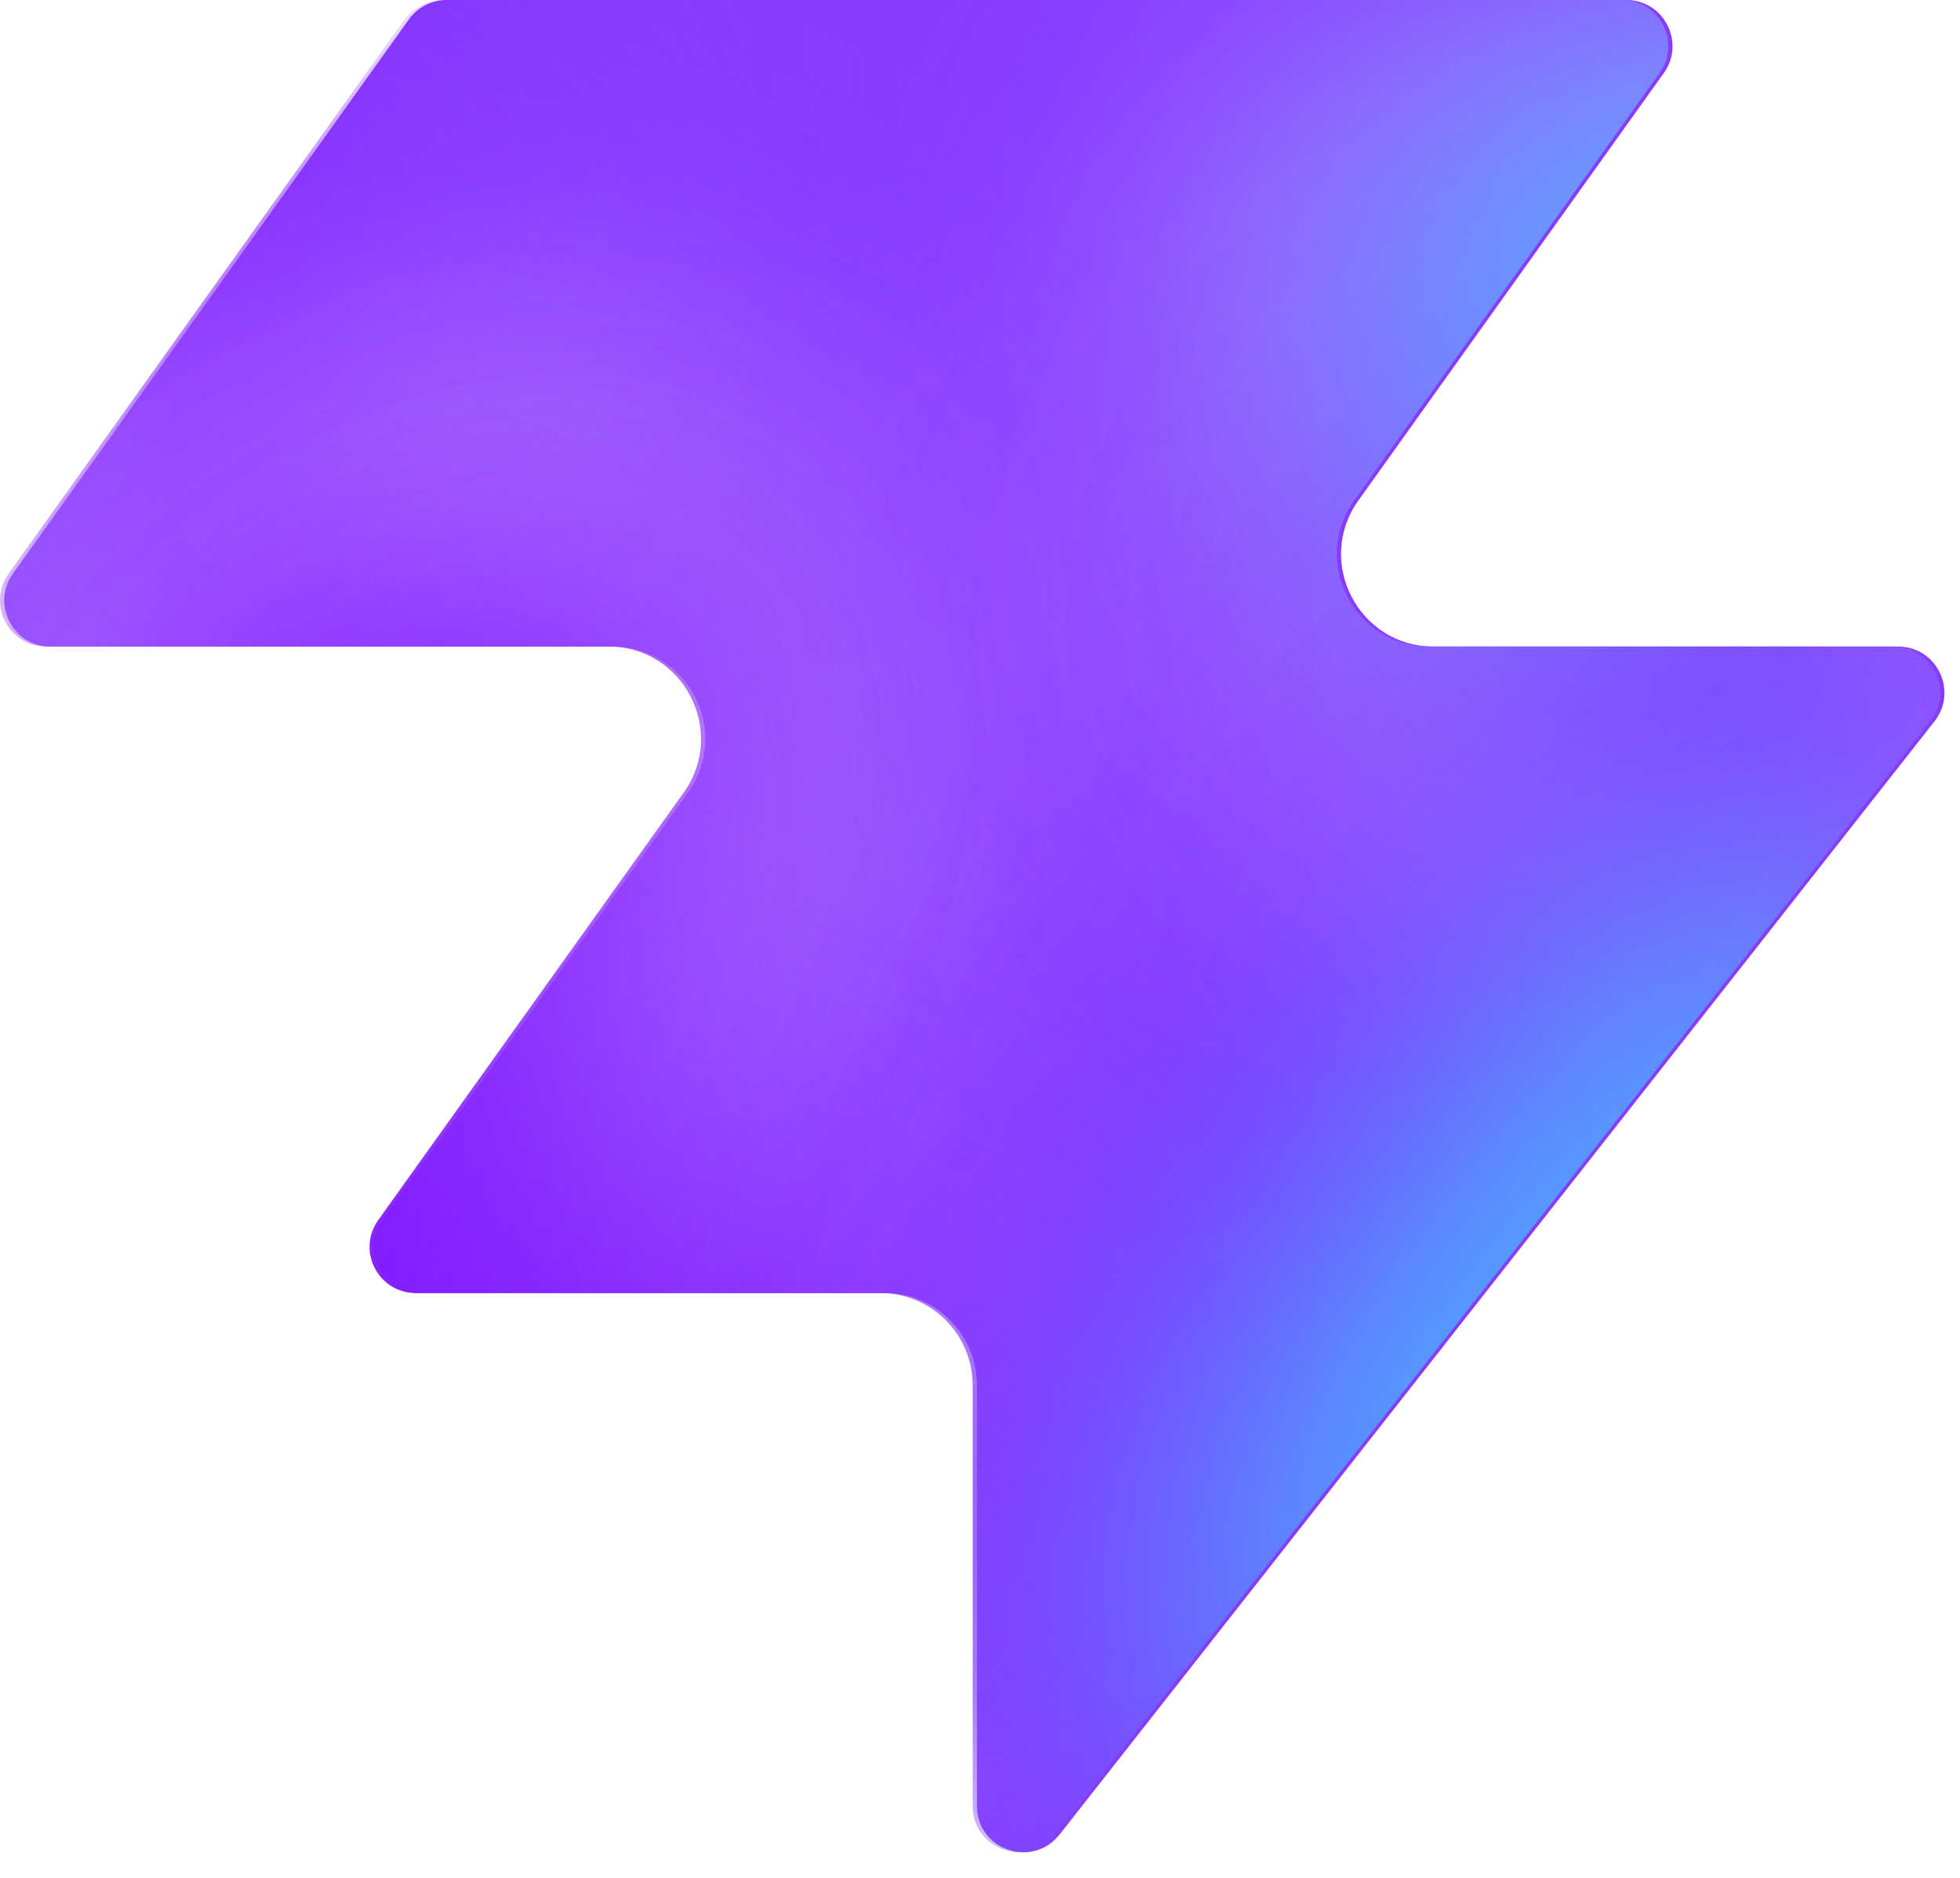
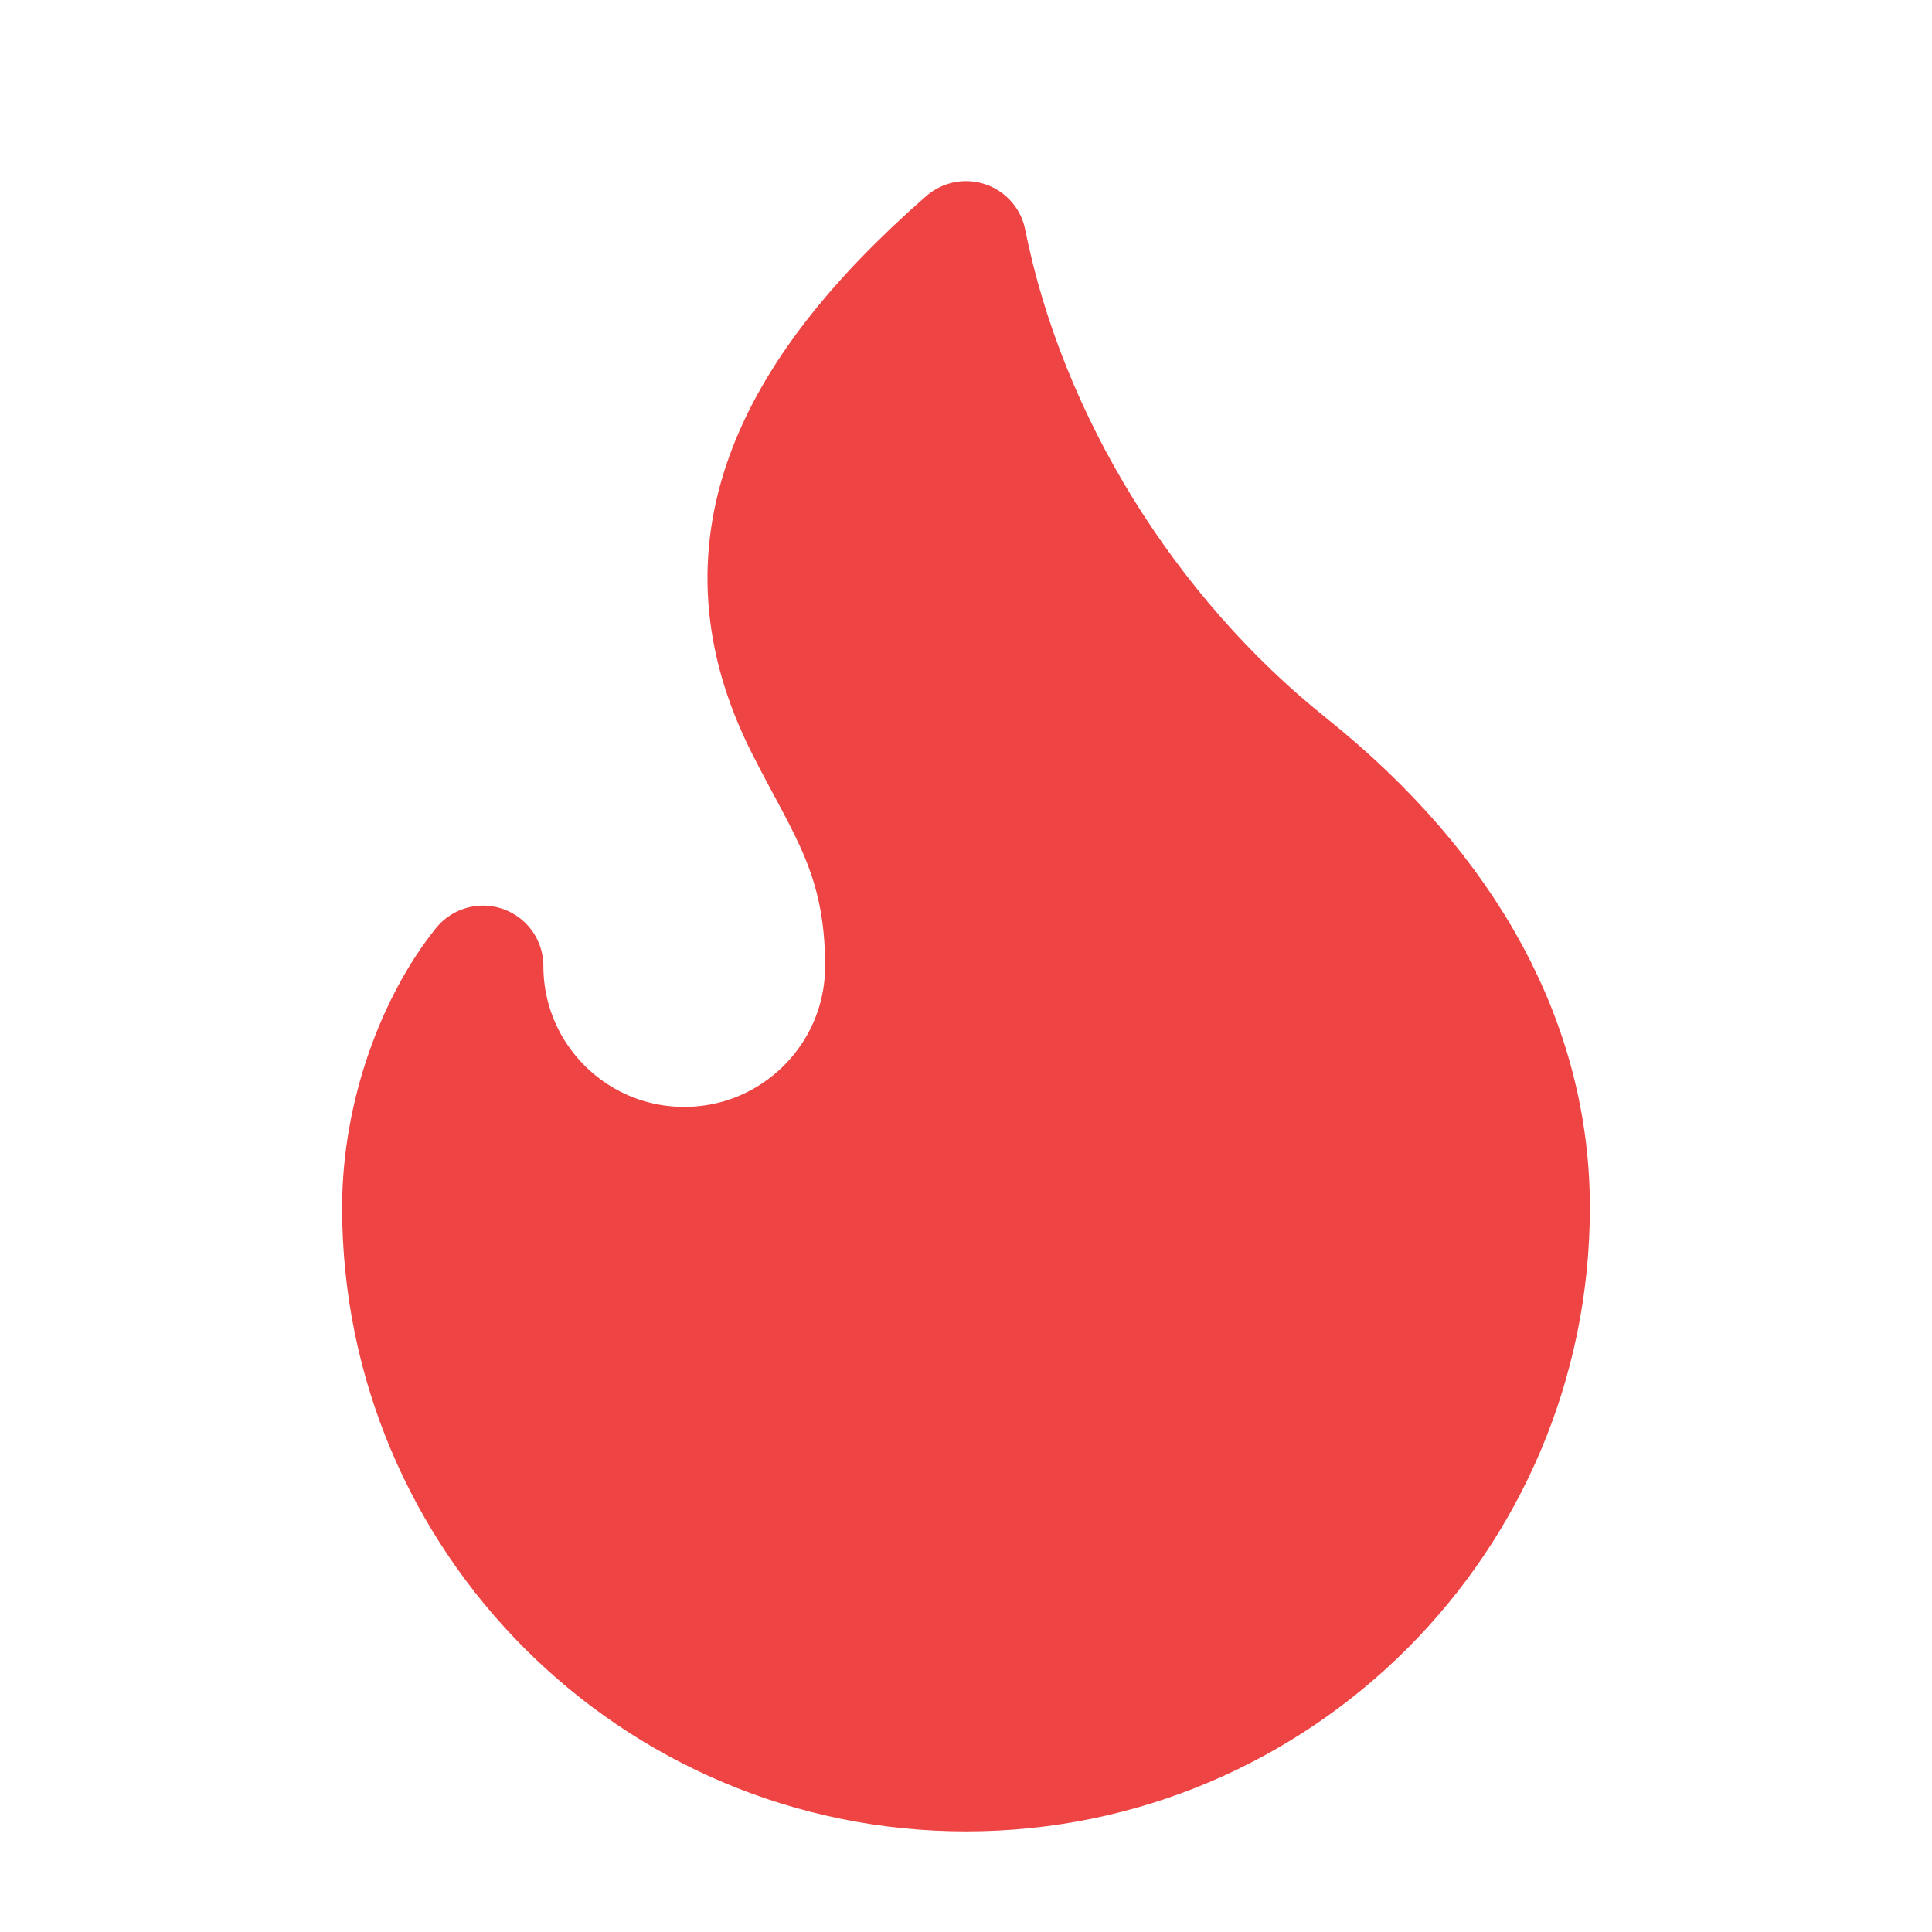
- <svg xmlns="http://www.w3.org/2000/svg" width="48" height="46" fill="none" viewBox="0 0 48 46">
-   <path fill="#863bff" d="M25.946 44.938c-.664.845-2.021.375-2.021-.698V33.937a2.26 2.26 0 0 0-2.262-2.262H10.287c-.92 0-1.456-1.04-.92-1.788l7.48-10.471c1.07-1.497 0-3.578-1.842-3.578H1.237c-.92 0-1.456-1.04-.92-1.788L10.013.474c.214-.297.556-.474.92-.474h28.894c.92 0 1.456 1.04.92 1.788l-7.48 10.471c-1.07 1.498 0 3.579 1.842 3.579h11.377c.943 0 1.473 1.088.89 1.83L25.947 44.94z" style="fill:#863bff;fill:color(display-p3 .525 .23 1);fill-opacity:1" />
-   <mask id="a" width="48" height="46" x="0" y="0" maskUnits="userSpaceOnUse" style="mask-type:alpha">
-     <path fill="#000" d="M25.842 44.938c-.664.844-2.021.375-2.021-.698V33.937a2.26 2.26 0 0 0-2.262-2.262H10.183c-.92 0-1.456-1.04-.92-1.788l7.48-10.471c1.07-1.498 0-3.579-1.842-3.579H1.133c-.92 0-1.456-1.04-.92-1.787L9.91.473c.214-.297.556-.474.92-.474h28.894c.92 0 1.456 1.04.92 1.788l-7.48 10.471c-1.07 1.498 0 3.578 1.842 3.578h11.377c.943 0 1.473 1.088.89 1.832L25.843 44.94z" style="fill:#000;fill-opacity:1" />
-   </mask>
-   <g mask="url(#a)">
-     <g filter="url(#b)">
-       <ellipse cx="5.508" cy="14.704" fill="#ede6ff" rx="5.508" ry="14.704" style="fill:#ede6ff;fill:color(display-p3 .927 .903 1);fill-opacity:1" transform="matrix(.00324 1 1 -.00324 -4.47 31.516)" />
-     </g>
-     <g filter="url(#c)">
-       <ellipse cx="10.399" cy="29.851" fill="#ede6ff" rx="10.399" ry="29.851" style="fill:#ede6ff;fill:color(display-p3 .927 .903 1);fill-opacity:1" transform="matrix(.00324 1 1 -.00324 -39.328 7.883)" />
-     </g>
-     <g filter="url(#d)">
-       <ellipse cx="5.508" cy="30.487" fill="#7e14ff" rx="5.508" ry="30.487" style="fill:#7e14ff;fill:color(display-p3 .492 .077 1);fill-opacity:1" transform="rotate(89.814 -25.913 -14.639)scale(1 -1)" />
-     </g>
-     <g filter="url(#e)">
-       <ellipse cx="5.508" cy="30.599" fill="#7e14ff" rx="5.508" ry="30.599" style="fill:#7e14ff;fill:color(display-p3 .492 .077 1);fill-opacity:1" transform="rotate(89.814 -32.644 -3.334)scale(1 -1)" />
-     </g>
-     <g filter="url(#f)">
-       <ellipse cx="5.508" cy="30.599" fill="#7e14ff" rx="5.508" ry="30.599" style="fill:#7e14ff;fill:color(display-p3 .492 .077 1);fill-opacity:1" transform="matrix(.00324 1 1 -.00324 -34.34 30.47)" />
-     </g>
-     <g filter="url(#g)">
-       <ellipse cx="14.072" cy="22.078" fill="#ede6ff" rx="14.072" ry="22.078" style="fill:#ede6ff;fill:color(display-p3 .927 .903 1);fill-opacity:1" transform="rotate(93.35 24.506 48.493)scale(-1 1)" />
-     </g>
-     <g filter="url(#h)">
-       <ellipse cx="3.47" cy="21.501" fill="#7e14ff" rx="3.47" ry="21.501" style="fill:#7e14ff;fill:color(display-p3 .492 .077 1);fill-opacity:1" transform="rotate(89.009 28.708 47.59)scale(-1 1)" />
-     </g>
-     <g filter="url(#i)">
-       <ellipse cx="3.47" cy="21.501" fill="#7e14ff" rx="3.47" ry="21.501" style="fill:#7e14ff;fill:color(display-p3 .492 .077 1);fill-opacity:1" transform="rotate(89.009 28.708 47.59)scale(-1 1)" />
-     </g>
-     <g filter="url(#j)">
-       <ellipse cx=".387" cy="8.972" fill="#7e14ff" rx="4.407" ry="29.108" style="fill:#7e14ff;fill:color(display-p3 .492 .077 1);fill-opacity:1" transform="rotate(39.51 .387 8.972)" />
-     </g>
-     <g filter="url(#k)">
-       <ellipse cx="47.523" cy="-6.092" fill="#7e14ff" rx="4.407" ry="29.108" style="fill:#7e14ff;fill:color(display-p3 .492 .077 1);fill-opacity:1" transform="rotate(37.892 47.523 -6.092)" />
-     </g>
-     <g filter="url(#l)">
-       <ellipse cx="41.412" cy="6.333" fill="#47bfff" rx="5.971" ry="9.665" style="fill:#47bfff;fill:color(display-p3 .28 .748 1);fill-opacity:1" transform="rotate(37.892 41.412 6.333)" />
-     </g>
-     <g filter="url(#m)">
-       <ellipse cx="-1.879" cy="38.332" fill="#7e14ff" rx="4.407" ry="29.108" style="fill:#7e14ff;fill:color(display-p3 .492 .077 1);fill-opacity:1" transform="rotate(37.892 -1.88 38.332)" />
-     </g>
-     <g filter="url(#n)">
-       <ellipse cx="-1.879" cy="38.332" fill="#7e14ff" rx="4.407" ry="29.108" style="fill:#7e14ff;fill:color(display-p3 .492 .077 1);fill-opacity:1" transform="rotate(37.892 -1.88 38.332)" />
-     </g>
-     <g filter="url(#o)">
-       <ellipse cx="35.651" cy="29.907" fill="#7e14ff" rx="4.407" ry="29.108" style="fill:#7e14ff;fill:color(display-p3 .492 .077 1);fill-opacity:1" transform="rotate(37.892 35.651 29.907)" />
-     </g>
-     <g filter="url(#p)">
-       <ellipse cx="38.418" cy="32.4" fill="#47bfff" rx="5.971" ry="15.297" style="fill:#47bfff;fill:color(display-p3 .28 .748 1);fill-opacity:1" transform="rotate(37.892 38.418 32.4)" />
-     </g>
-   </g>
-   <defs>
-     <filter id="b" width="60.045" height="41.654" x="-19.77" y="16.149" color-interpolation-filters="sRGB" filterUnits="userSpaceOnUse">
-       <feFlood flood-opacity="0" result="BackgroundImageFix" />
-       <feBlend in="SourceGraphic" in2="BackgroundImageFix" result="shape" />
-       <feGaussianBlur result="effect1_foregroundBlur_2002_17158" stdDeviation="7.659" />
-     </filter>
-     <filter id="c" width="90.34" height="51.437" x="-54.613" y="-7.533" color-interpolation-filters="sRGB" filterUnits="userSpaceOnUse">
-       <feFlood flood-opacity="0" result="BackgroundImageFix" />
-       <feBlend in="SourceGraphic" in2="BackgroundImageFix" result="shape" />
-       <feGaussianBlur result="effect1_foregroundBlur_2002_17158" stdDeviation="7.659" />
-     </filter>
-     <filter id="d" width="79.355" height="29.4" x="-49.64" y="2.03" color-interpolation-filters="sRGB" filterUnits="userSpaceOnUse">
-       <feFlood flood-opacity="0" result="BackgroundImageFix" />
-       <feBlend in="SourceGraphic" in2="BackgroundImageFix" result="shape" />
-       <feGaussianBlur result="effect1_foregroundBlur_2002_17158" stdDeviation="4.596" />
-     </filter>
-     <filter id="e" width="79.579" height="29.4" x="-45.045" y="20.029" color-interpolation-filters="sRGB" filterUnits="userSpaceOnUse">
-       <feFlood flood-opacity="0" result="BackgroundImageFix" />
-       <feBlend in="SourceGraphic" in2="BackgroundImageFix" result="shape" />
-       <feGaussianBlur result="effect1_foregroundBlur_2002_17158" stdDeviation="4.596" />
-     </filter>
-     <filter id="f" width="79.579" height="29.4" x="-43.513" y="21.178" color-interpolation-filters="sRGB" filterUnits="userSpaceOnUse">
-       <feFlood flood-opacity="0" result="BackgroundImageFix" />
-       <feBlend in="SourceGraphic" in2="BackgroundImageFix" result="shape" />
-       <feGaussianBlur result="effect1_foregroundBlur_2002_17158" stdDeviation="4.596" />
-     </filter>
-     <filter id="g" width="74.749" height="58.852" x="15.756" y="-17.901" color-interpolation-filters="sRGB" filterUnits="userSpaceOnUse">
-       <feFlood flood-opacity="0" result="BackgroundImageFix" />
-       <feBlend in="SourceGraphic" in2="BackgroundImageFix" result="shape" />
-       <feGaussianBlur result="effect1_foregroundBlur_2002_17158" stdDeviation="7.659" />
-     </filter>
-     <filter id="h" width="61.377" height="25.362" x="23.548" y="2.284" color-interpolation-filters="sRGB" filterUnits="userSpaceOnUse">
-       <feFlood flood-opacity="0" result="BackgroundImageFix" />
-       <feBlend in="SourceGraphic" in2="BackgroundImageFix" result="shape" />
-       <feGaussianBlur result="effect1_foregroundBlur_2002_17158" stdDeviation="4.596" />
-     </filter>
-     <filter id="i" width="61.377" height="25.362" x="23.548" y="2.284" color-interpolation-filters="sRGB" filterUnits="userSpaceOnUse">
-       <feFlood flood-opacity="0" result="BackgroundImageFix" />
-       <feBlend in="SourceGraphic" in2="BackgroundImageFix" result="shape" />
-       <feGaussianBlur result="effect1_foregroundBlur_2002_17158" stdDeviation="4.596" />
-     </filter>
-     <filter id="j" width="56.045" height="63.649" x="-27.636" y="-22.853" color-interpolation-filters="sRGB" filterUnits="userSpaceOnUse">
-       <feFlood flood-opacity="0" result="BackgroundImageFix" />
-       <feBlend in="SourceGraphic" in2="BackgroundImageFix" result="shape" />
-       <feGaussianBlur result="effect1_foregroundBlur_2002_17158" stdDeviation="4.596" />
-     </filter>
-     <filter id="k" width="54.814" height="64.646" x="20.116" y="-38.415" color-interpolation-filters="sRGB" filterUnits="userSpaceOnUse">
-       <feFlood flood-opacity="0" result="BackgroundImageFix" />
-       <feBlend in="SourceGraphic" in2="BackgroundImageFix" result="shape" />
-       <feGaussianBlur result="effect1_foregroundBlur_2002_17158" stdDeviation="4.596" />
-     </filter>
-     <filter id="l" width="33.541" height="35.313" x="24.641" y="-11.323" color-interpolation-filters="sRGB" filterUnits="userSpaceOnUse">
-       <feFlood flood-opacity="0" result="BackgroundImageFix" />
-       <feBlend in="SourceGraphic" in2="BackgroundImageFix" result="shape" />
-       <feGaussianBlur result="effect1_foregroundBlur_2002_17158" stdDeviation="4.596" />
-     </filter>
-     <filter id="m" width="54.814" height="64.646" x="-29.286" y="6.009" color-interpolation-filters="sRGB" filterUnits="userSpaceOnUse">
-       <feFlood flood-opacity="0" result="BackgroundImageFix" />
-       <feBlend in="SourceGraphic" in2="BackgroundImageFix" result="shape" />
-       <feGaussianBlur result="effect1_foregroundBlur_2002_17158" stdDeviation="4.596" />
-     </filter>
-     <filter id="n" width="54.814" height="64.646" x="-29.286" y="6.009" color-interpolation-filters="sRGB" filterUnits="userSpaceOnUse">
-       <feFlood flood-opacity="0" result="BackgroundImageFix" />
-       <feBlend in="SourceGraphic" in2="BackgroundImageFix" result="shape" />
-       <feGaussianBlur result="effect1_foregroundBlur_2002_17158" stdDeviation="4.596" />
-     </filter>
-     <filter id="o" width="54.814" height="64.646" x="8.244" y="-2.416" color-interpolation-filters="sRGB" filterUnits="userSpaceOnUse">
-       <feFlood flood-opacity="0" result="BackgroundImageFix" />
-       <feBlend in="SourceGraphic" in2="BackgroundImageFix" result="shape" />
-       <feGaussianBlur result="effect1_foregroundBlur_2002_17158" stdDeviation="4.596" />
-     </filter>
-     <filter id="p" width="39.409" height="43.623" x="18.713" y="10.588" color-interpolation-filters="sRGB" filterUnits="userSpaceOnUse">
-       <feFlood flood-opacity="0" result="BackgroundImageFix" />
-       <feBlend in="SourceGraphic" in2="BackgroundImageFix" result="shape" />
-       <feGaussianBlur result="effect1_foregroundBlur_2002_17158" stdDeviation="4.596" />
-     </filter>
-   </defs>
+ <svg xmlns="http://www.w3.org/2000/svg" viewBox="0 0 24 24" fill="#ef4444" stroke="#ef4444" stroke-width="1.5" stroke-linecap="round" stroke-linejoin="round">
+   <path d="M8.5 14.5A2.5 2.5 0 0 0 11 12c0-1.38-.5-2-1-3-1.072-2.143-.224-4.054 2-6 .5 2.5 2 4.9 4 6.5 2 1.6 3 3.5 3 5.5a7 7 0 1 1-14 0c0-1.153.433-2.294 1-3a2.5 2.5 0 0 0 2.5 2.5z" />
</svg>
